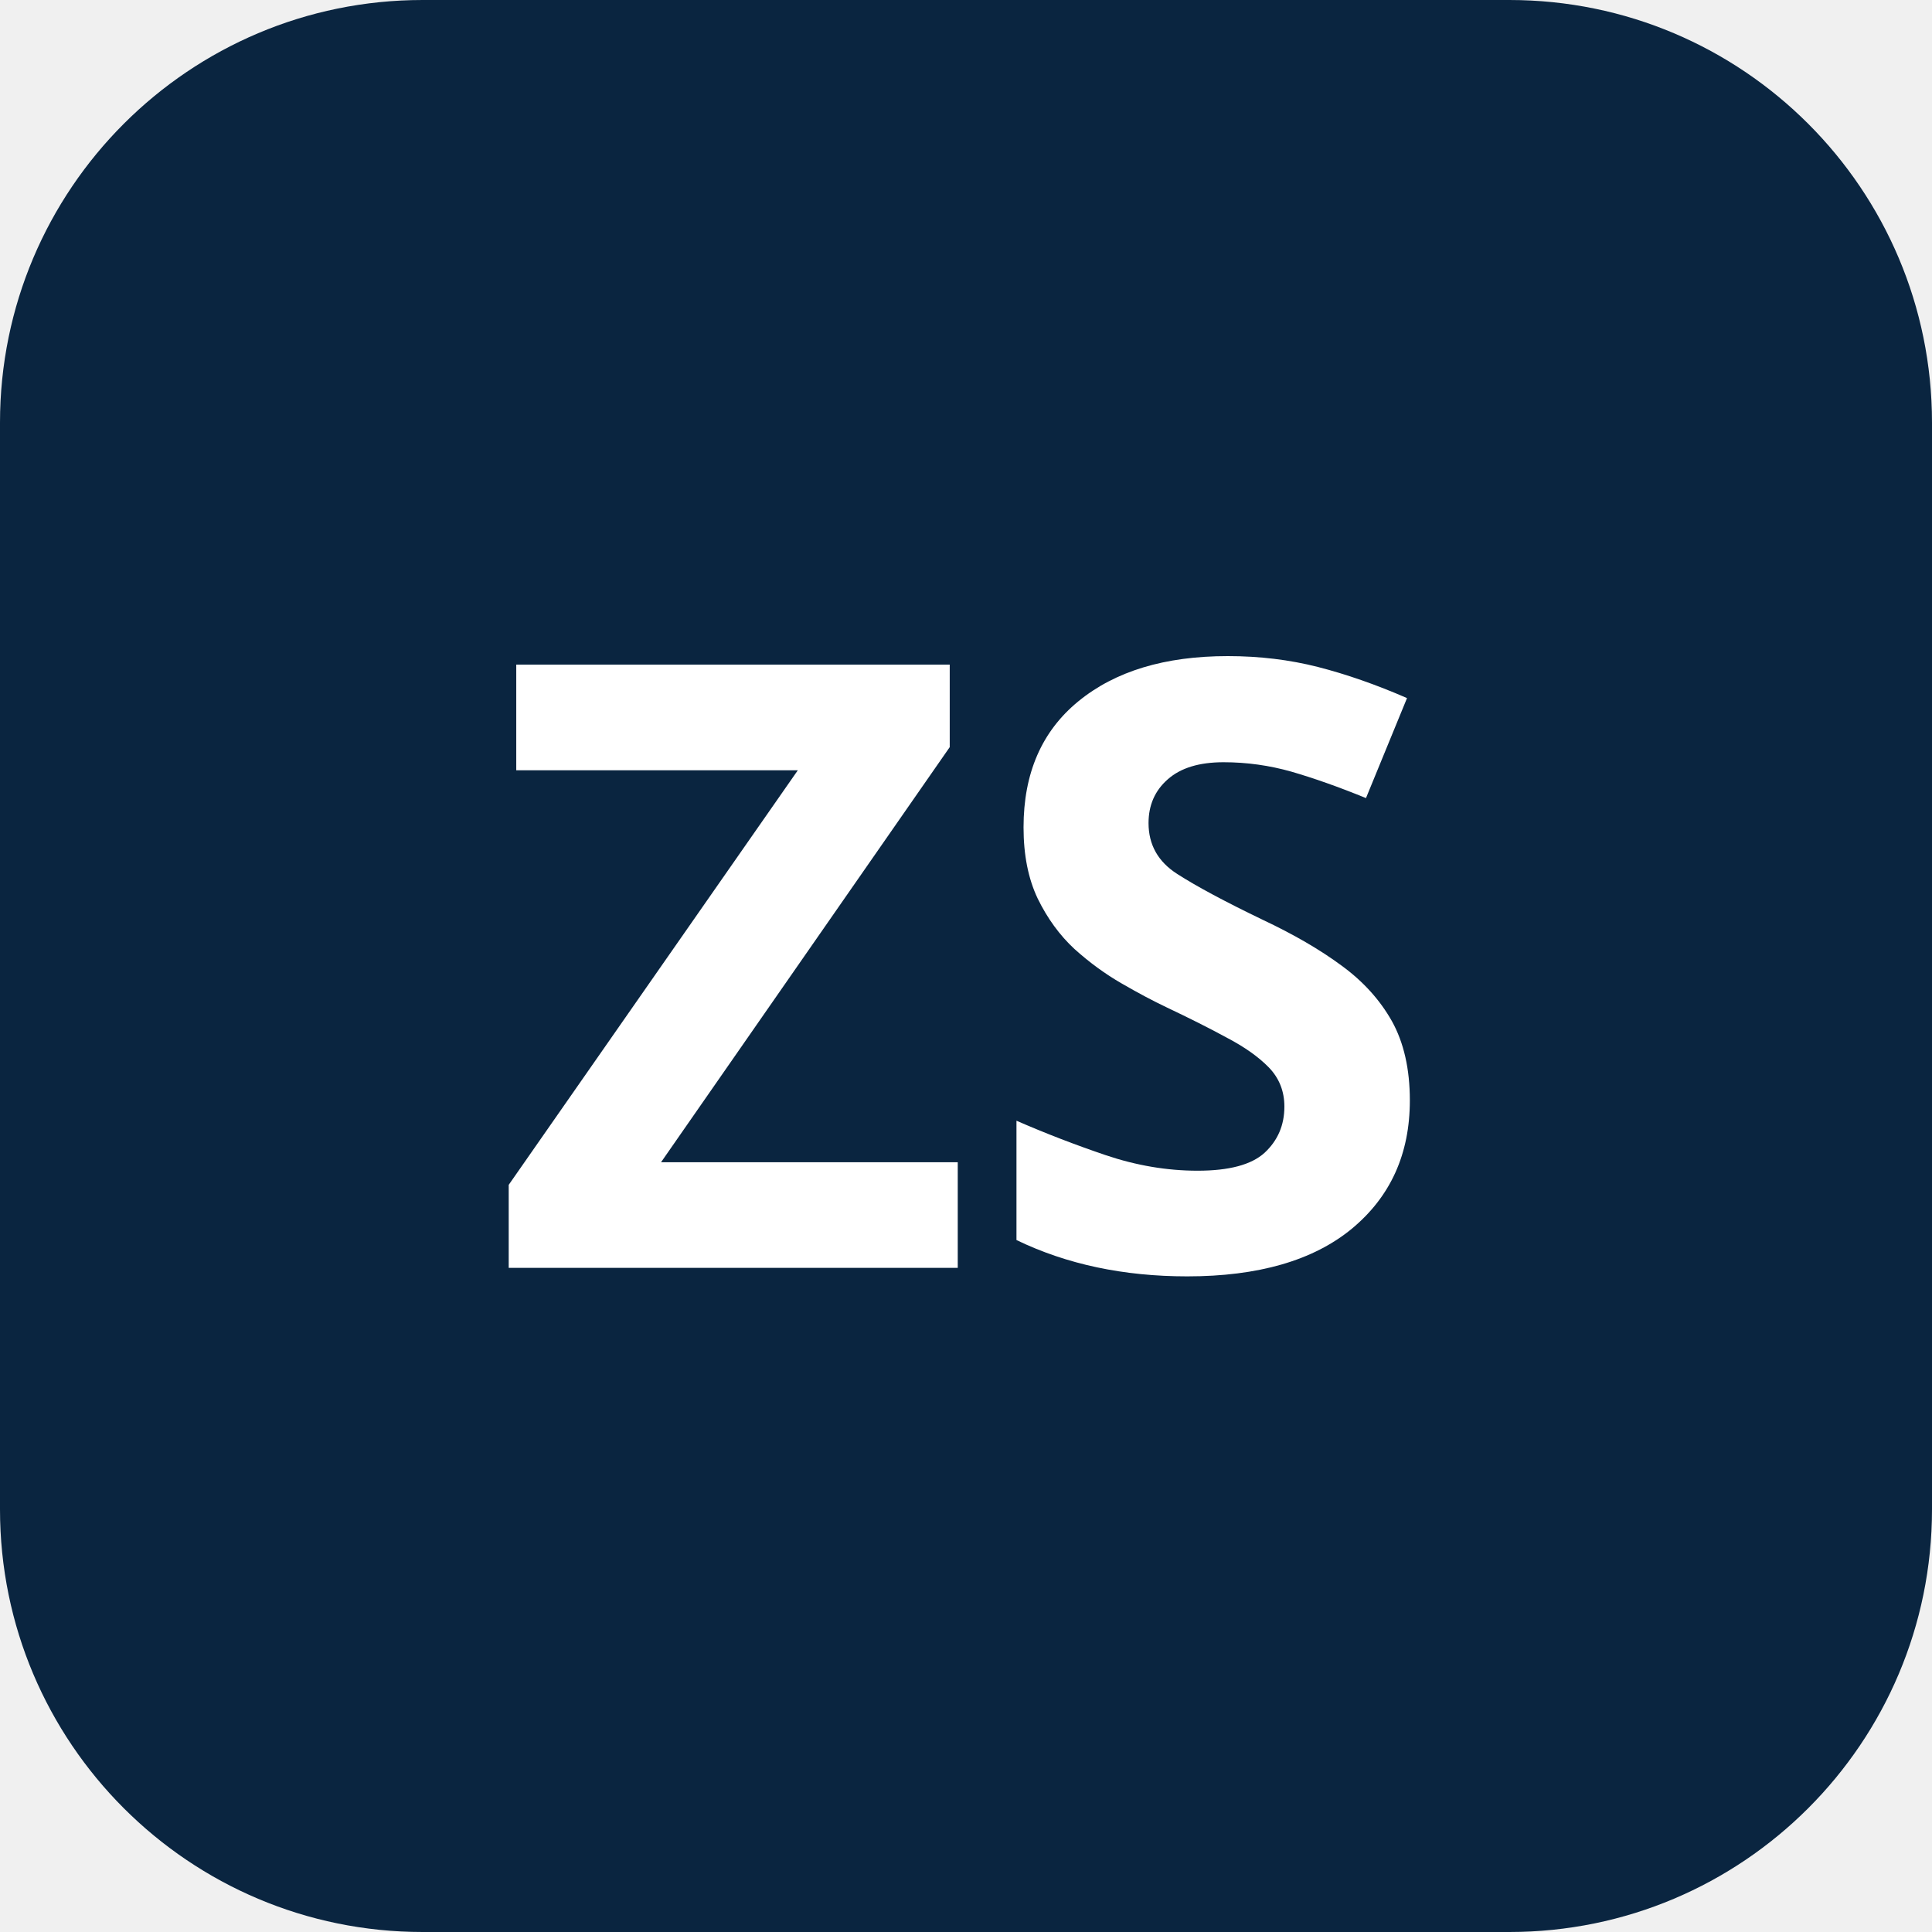
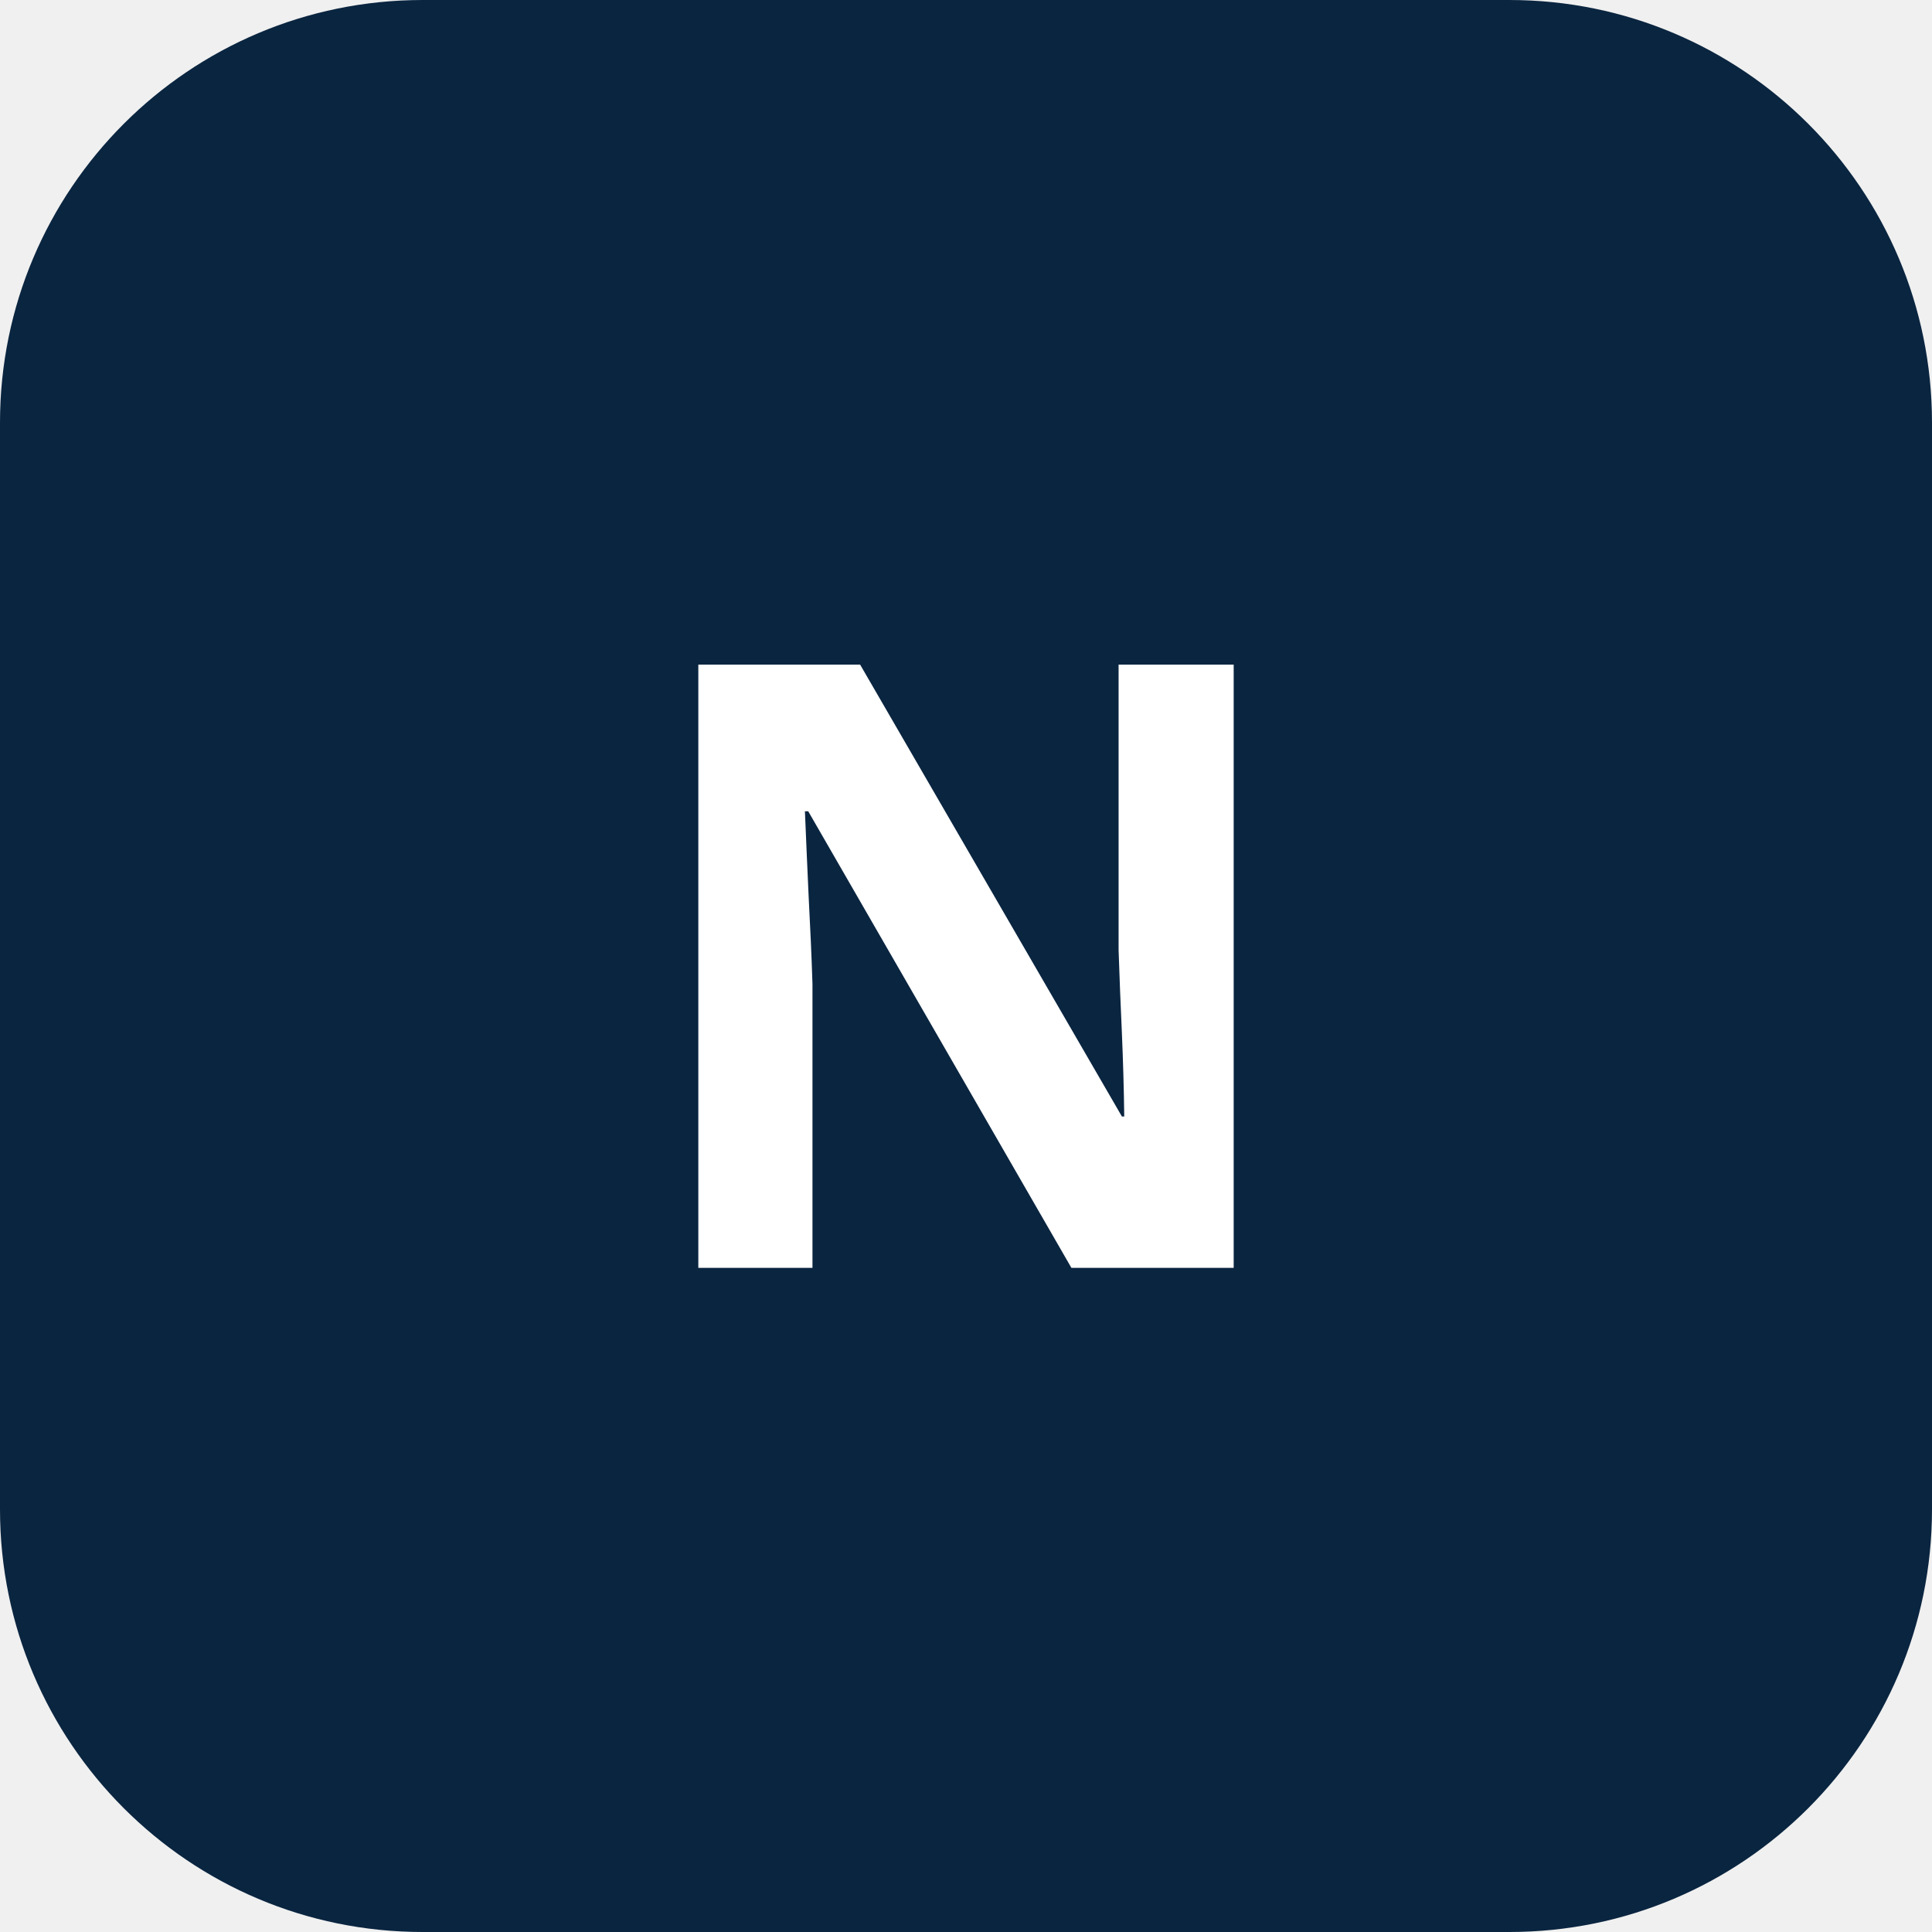
<svg xmlns="http://www.w3.org/2000/svg" viewBox="0 0 64 64" fill="none">
  <rect width="64" height="64" rx="14" fill="#0A2540" />
-   <text x="32" y="42" font-family="system-ui, sans-serif" font-size="28" font-weight="700" fill="white" text-anchor="middle">ZS</text>
+   <text x="32" y="42" font-family="system-ui, sans-serif" font-size="28" font-weight="700" fill="white" text-anchor="middle">N</text>
</svg>
